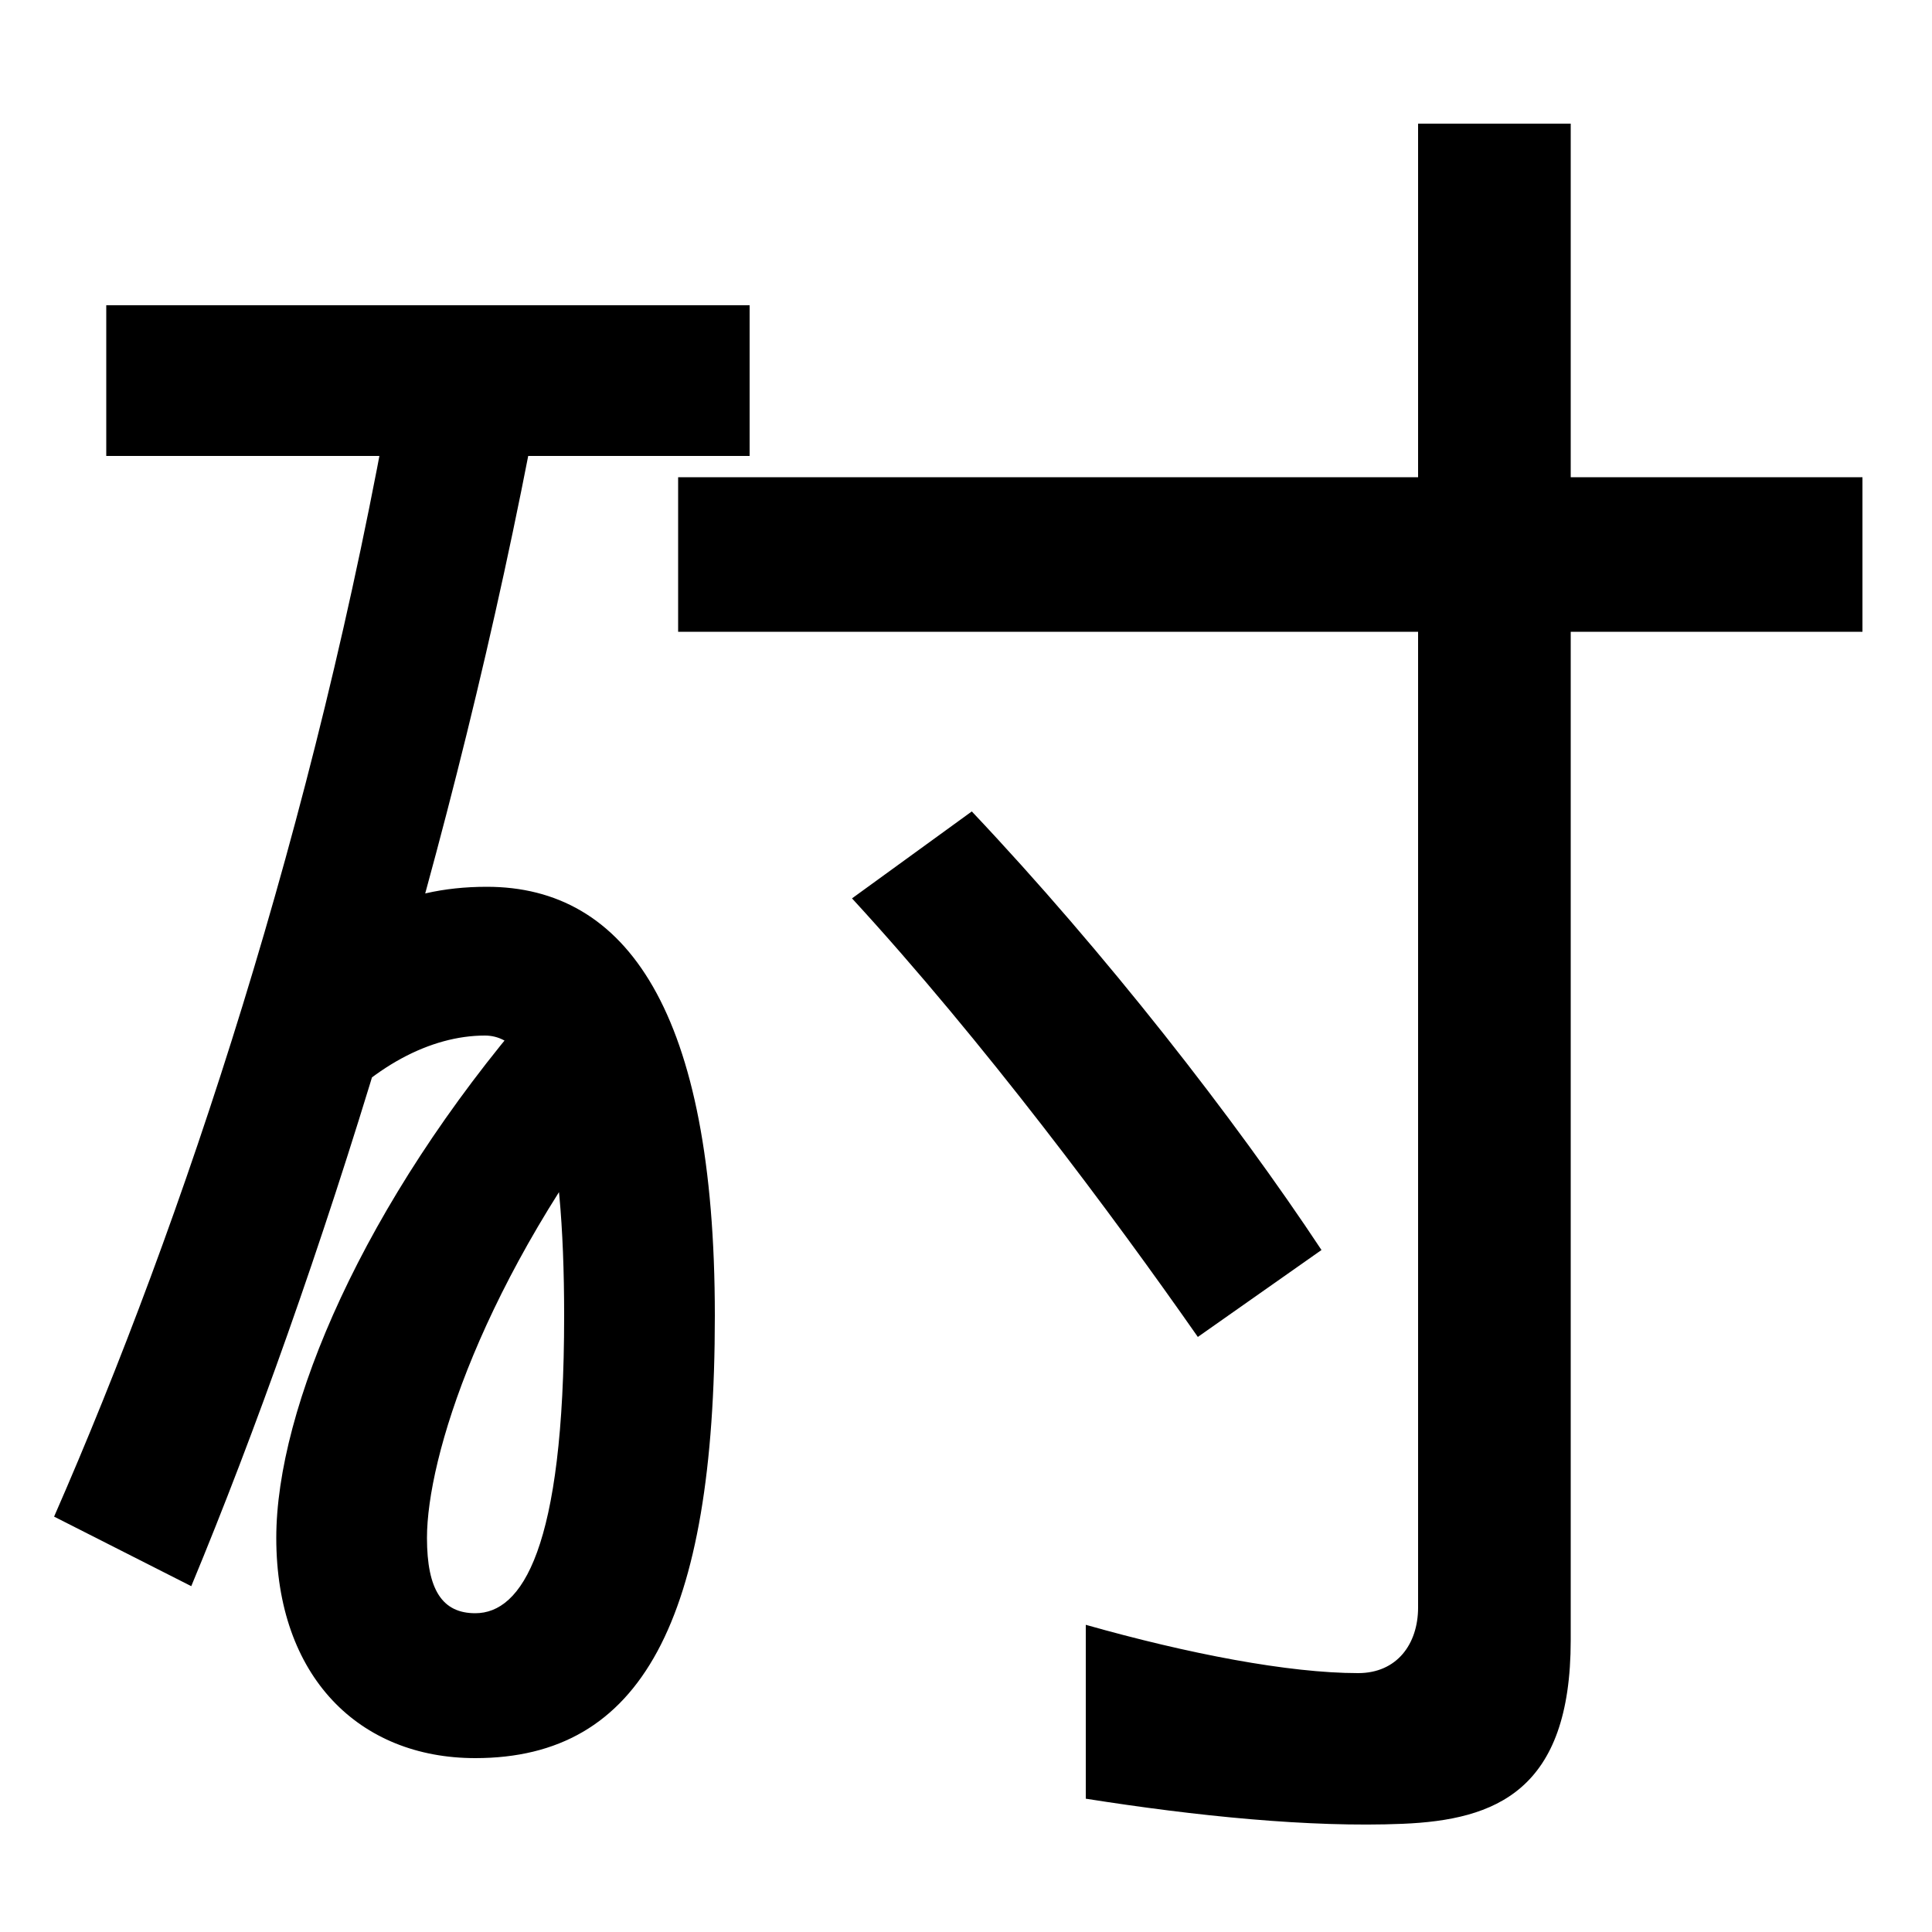
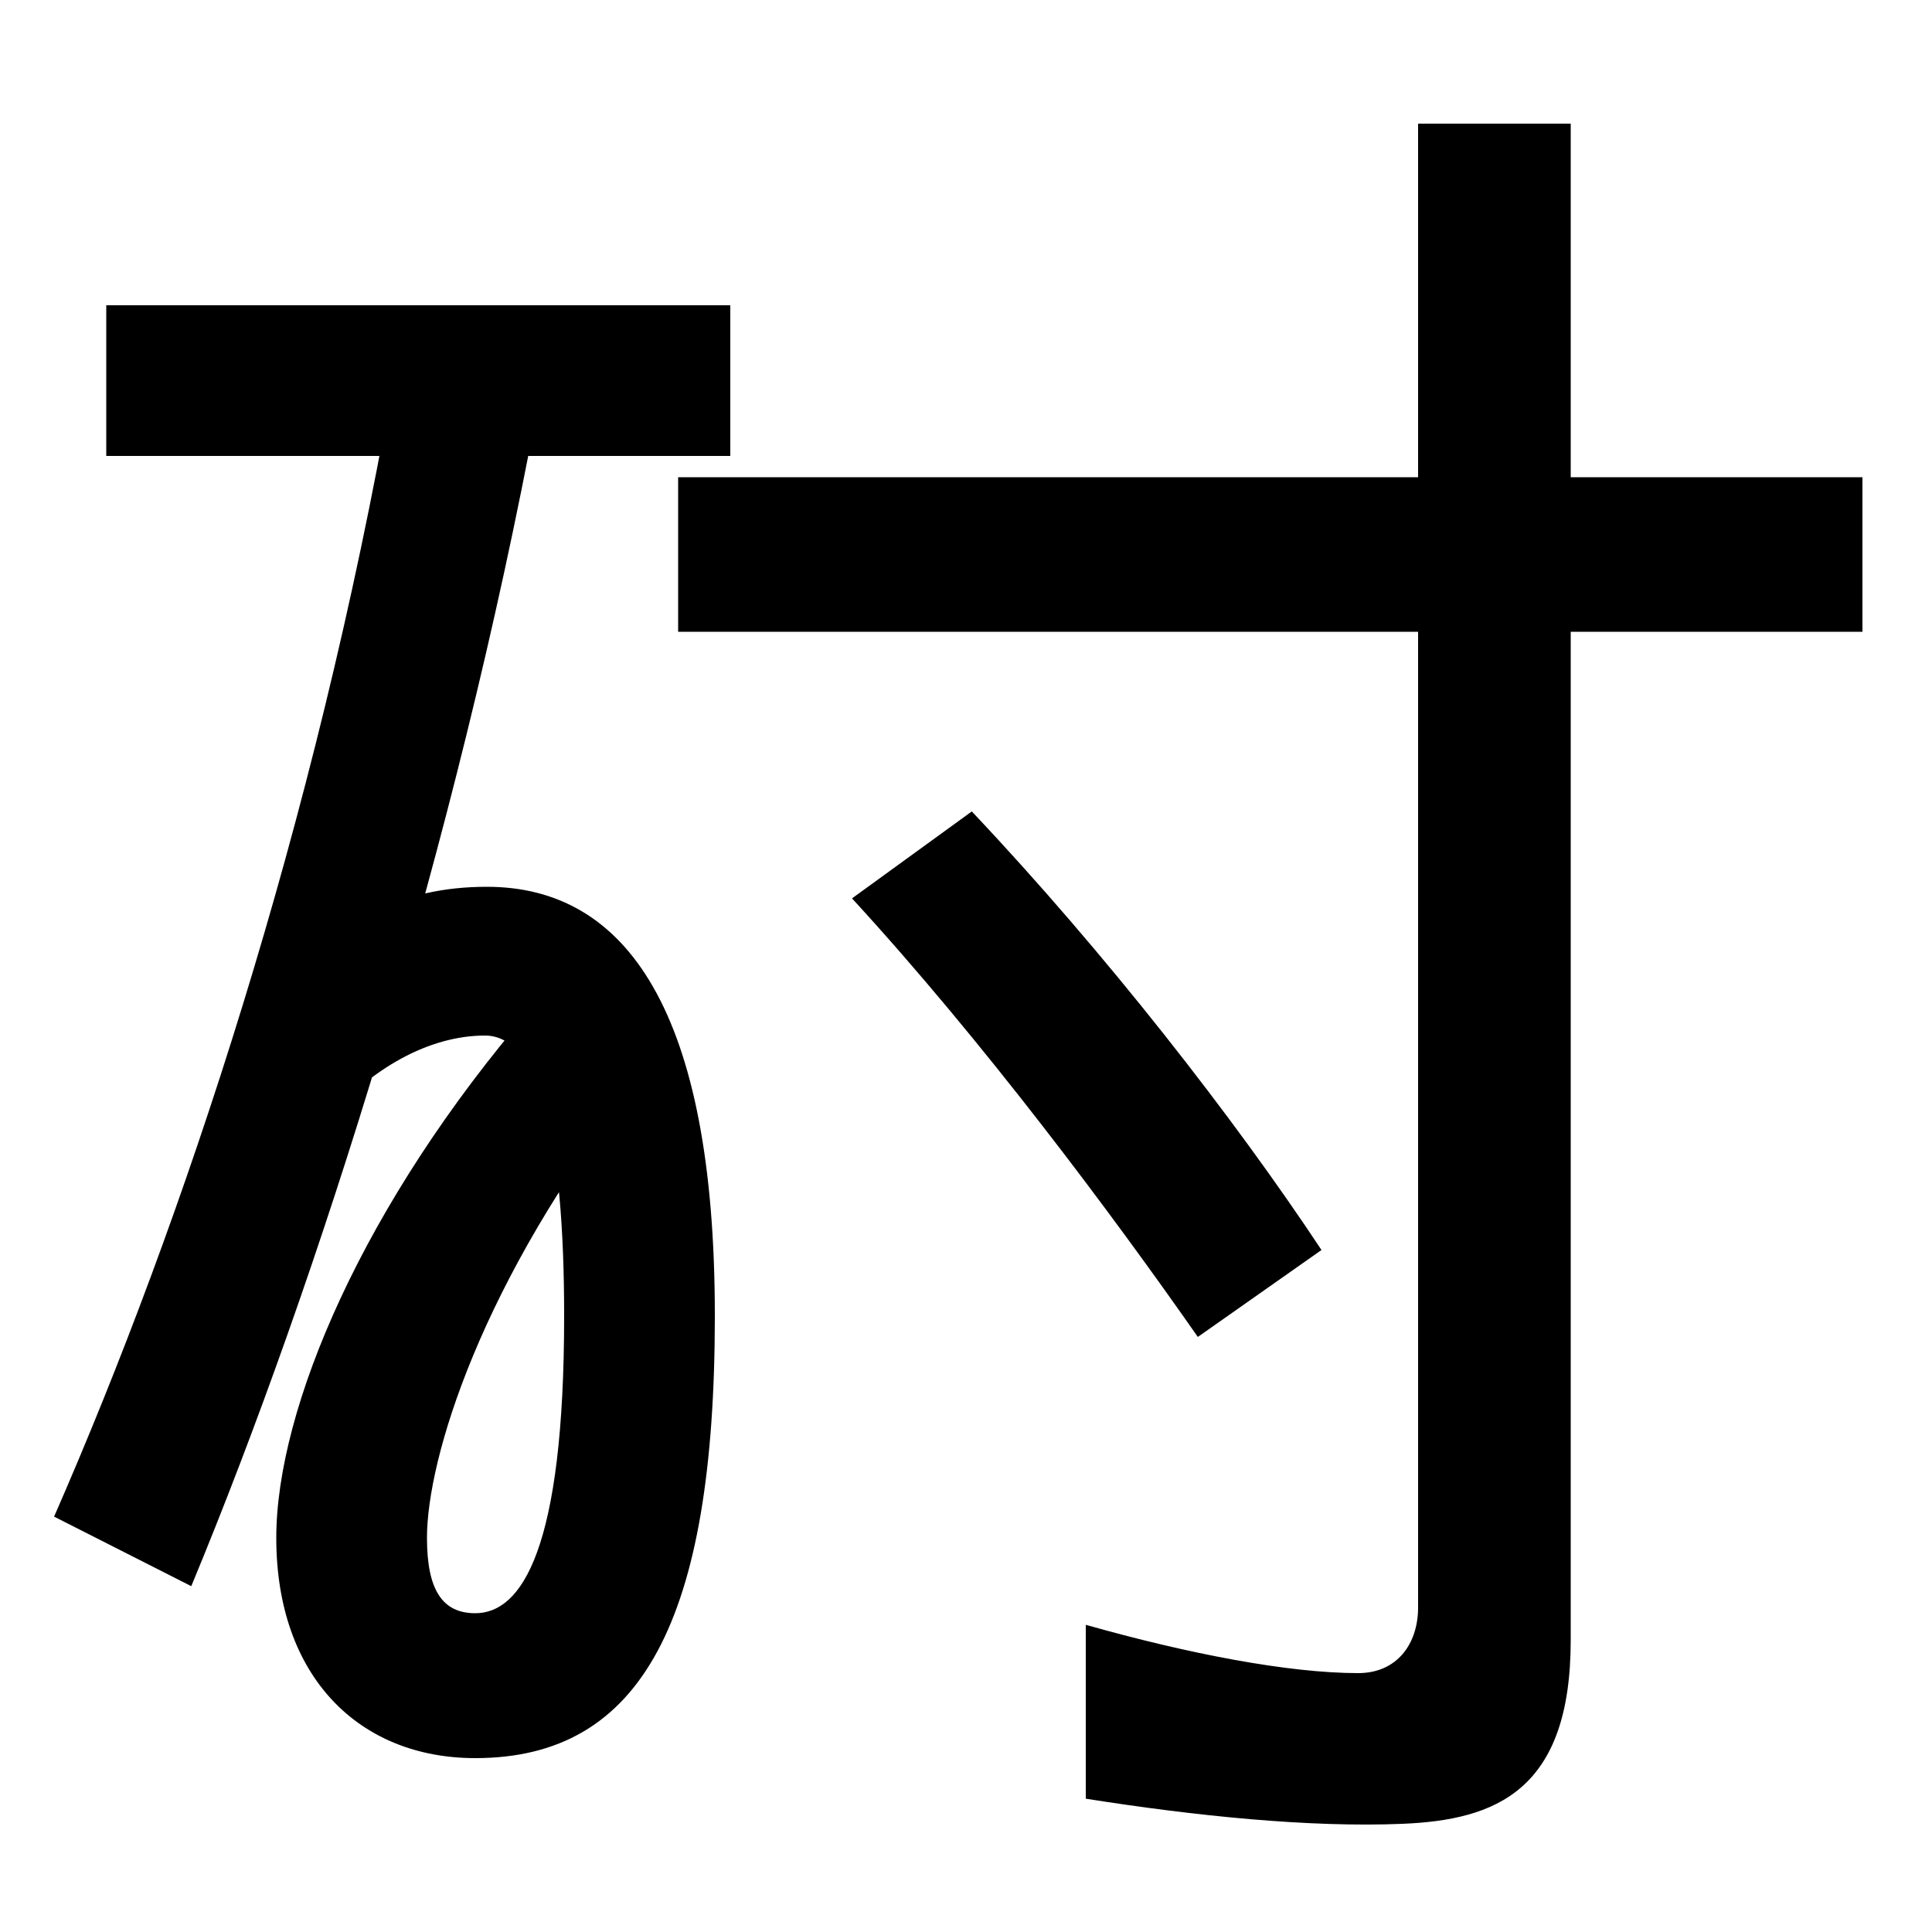
<svg xmlns="http://www.w3.org/2000/svg" width="1000" height="1000">
-   <path d="M278 668 203 680C163 453 95 248 28 95L99 59C165 218 236 443 278 668ZM246 45C229 45 221 57 221 84C221 125 249 217 329 319L275 358C188 257 143 151 143 84C143 12 186 -30 246 -30C332 -30 370 41 370 199C370 357 324 421 252 421C207 421 174 403 151 368L166 297C192 328 223 344 251 344C279 344 292 292 292 199C292 78 270 45 246 45ZM55 644H388V722H55ZM813 31V816H734V48C734 29 723 14 703 14C667 14 615 24 562 39V-51C619 -60 678 -66 726 -64C774 -62 813 -47 813 31ZM351 553H964V633H351ZM620 188 684 233C639 301 572 387 503 460L441 415C509 341 576 251 620 188Z" transform="translate(0, 880) scale(1,-1)" />
+   <path d="M278 668 203 680C163 453 95 248 28 95L99 59C165 218 236 443 278 668ZM246 45C229 45 221 57 221 84C221 125 249 217 329 319L275 358C188 257 143 151 143 84C143 12 186 -30 246 -30C332 -30 370 41 370 199C370 357 324 421 252 421C207 421 174 403 151 368L166 297C192 328 223 344 251 344C279 344 292 292 292 199C292 78 270 45 246 45ZM55 644H378V722H55ZM813 31V816H734V48C734 29 723 14 703 14C667 14 615 24 562 39V-51C619 -60 678 -66 726 -64C774 -62 813 -47 813 31ZM351 553H964V633H351ZM620 188 684 233C639 301 572 387 503 460L441 415C509 341 576 251 620 188Z" transform="translate(0, 880) scale(1,-1)" />
</svg>
